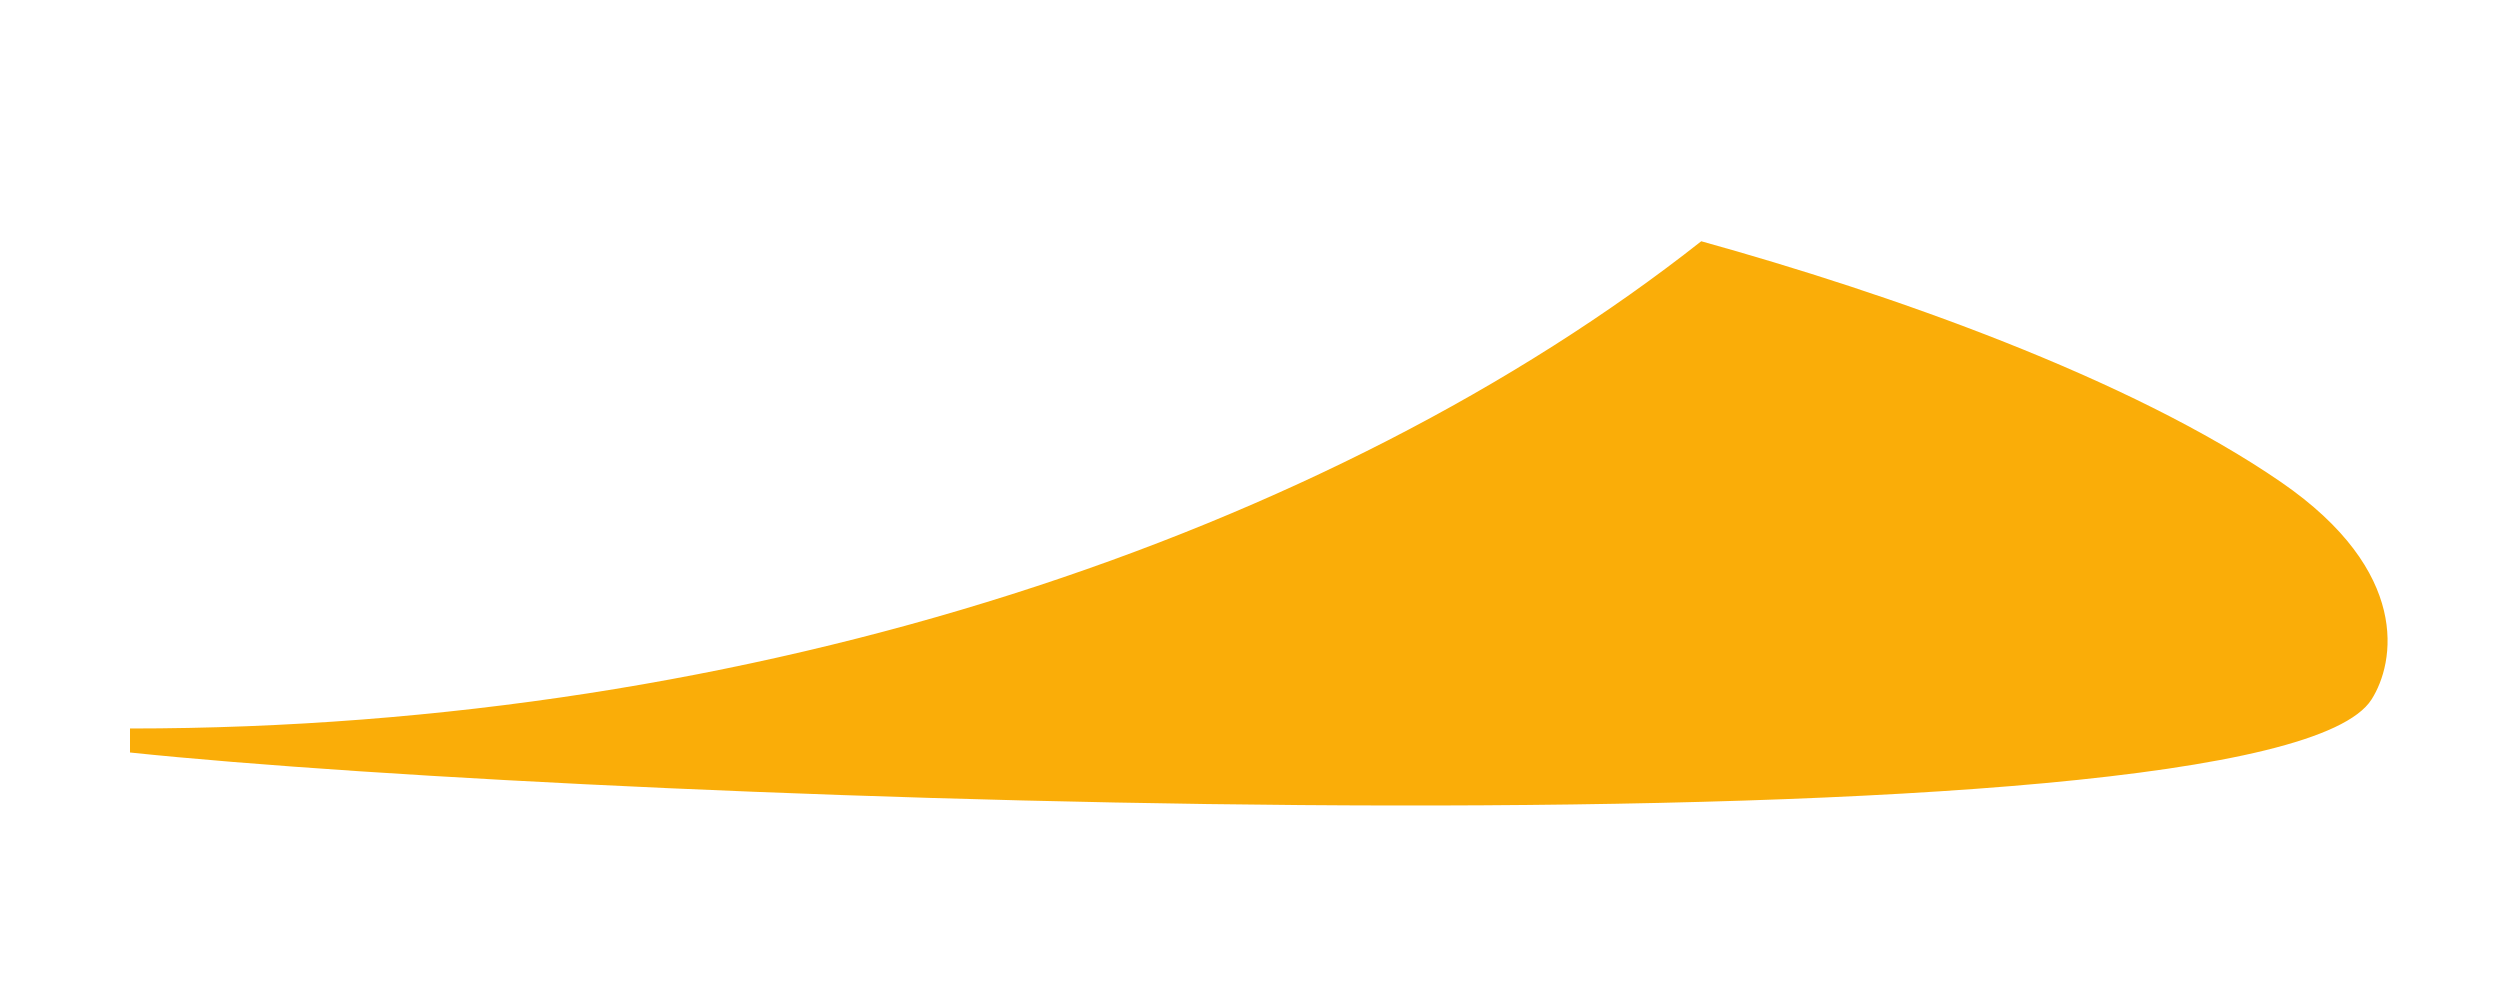
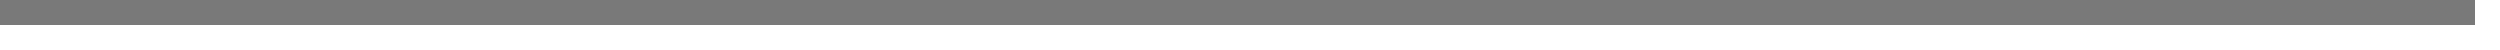
- <svg xmlns="http://www.w3.org/2000/svg" version="1.1" width="10px" height="4px">
-   <g transform="matrix(1 0 0 1 -256 -510 )">
-     <path d="M 0.52 2.914  C 3.025 2.914  5.325 2.132  6.805 0.965  C 7.557 1.174  8.518 1.511  9.125 1.929  C 9.645 2.287  9.58 2.651  9.486 2.798  C 9.075 3.445  2.437 3.211  0.52 3.01  L 0.52 2.914  Z " fill-rule="nonzero" fill="#faad08" stroke="none" transform="matrix(1 0 0 1 256 510 )" />
+ <svg xmlns="http://www.w3.org/2000/svg" version="1.1" width="100px" height="2px">
+   <g transform="matrix(1 0 0 1 -130 -189 )">
+     <path d="M 130 189.5  L 229 189.5  " stroke-width="1" stroke="#797979" fill="none" />
  </g>
</svg>
